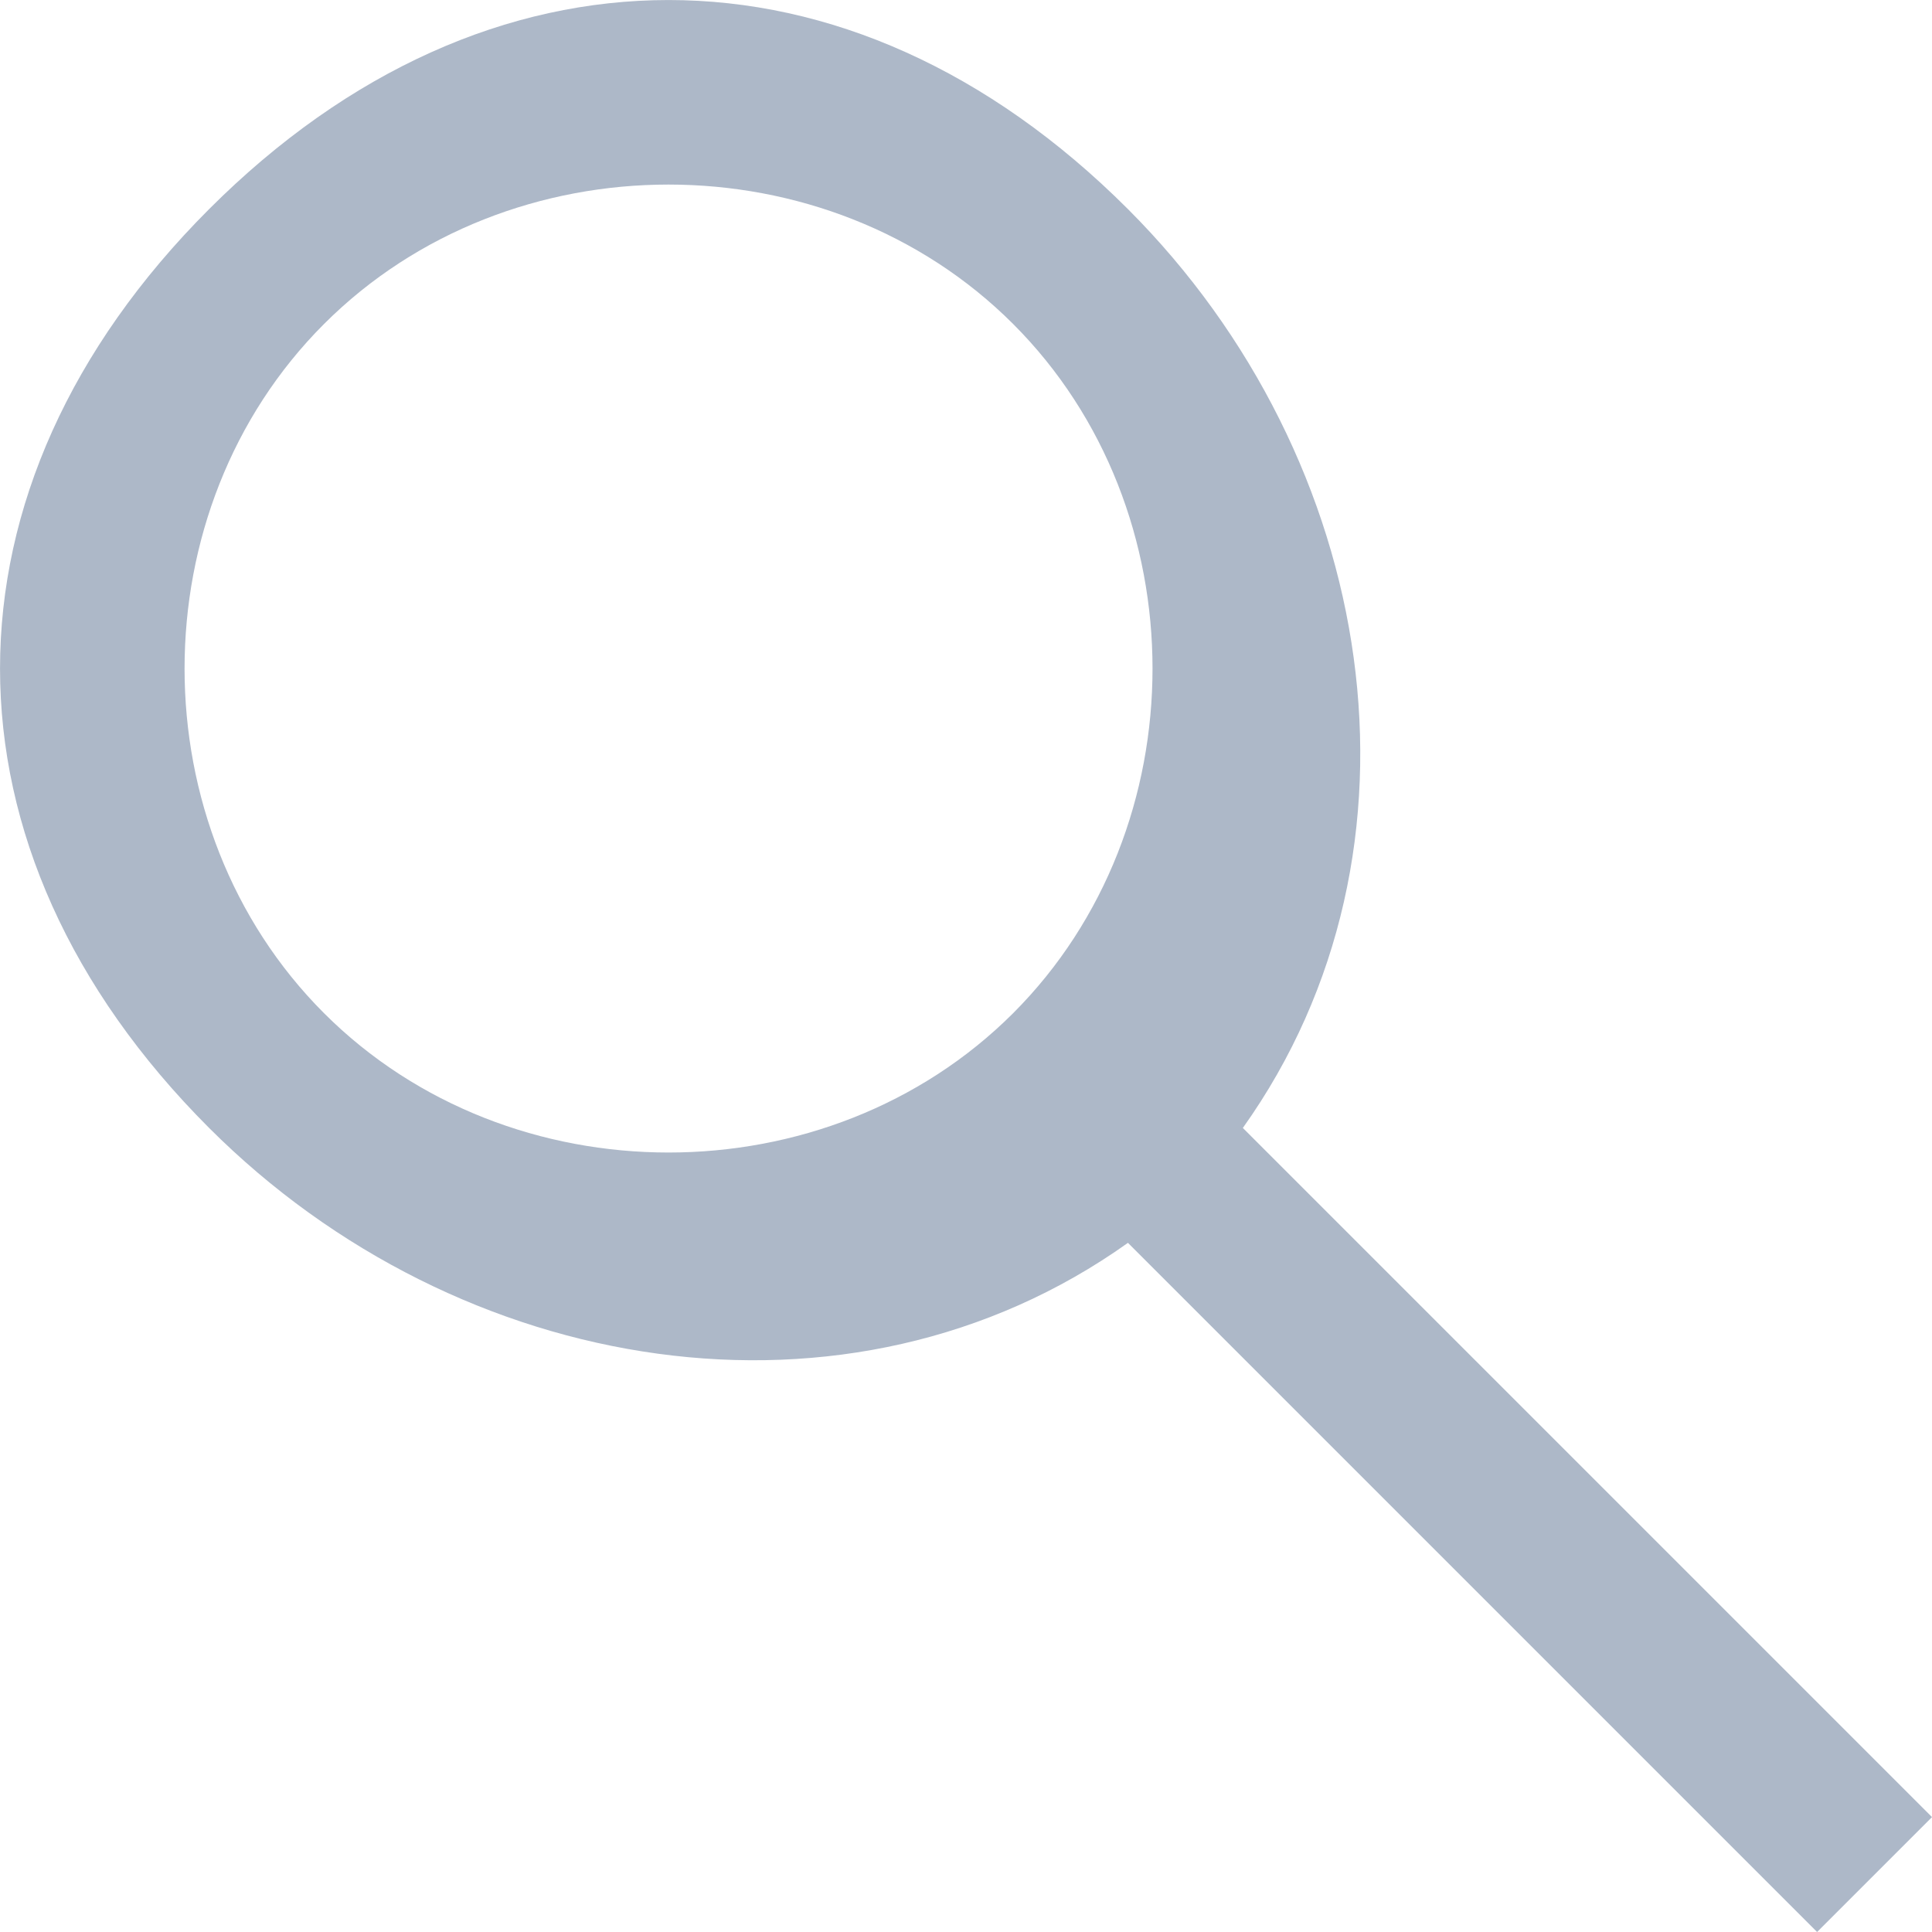
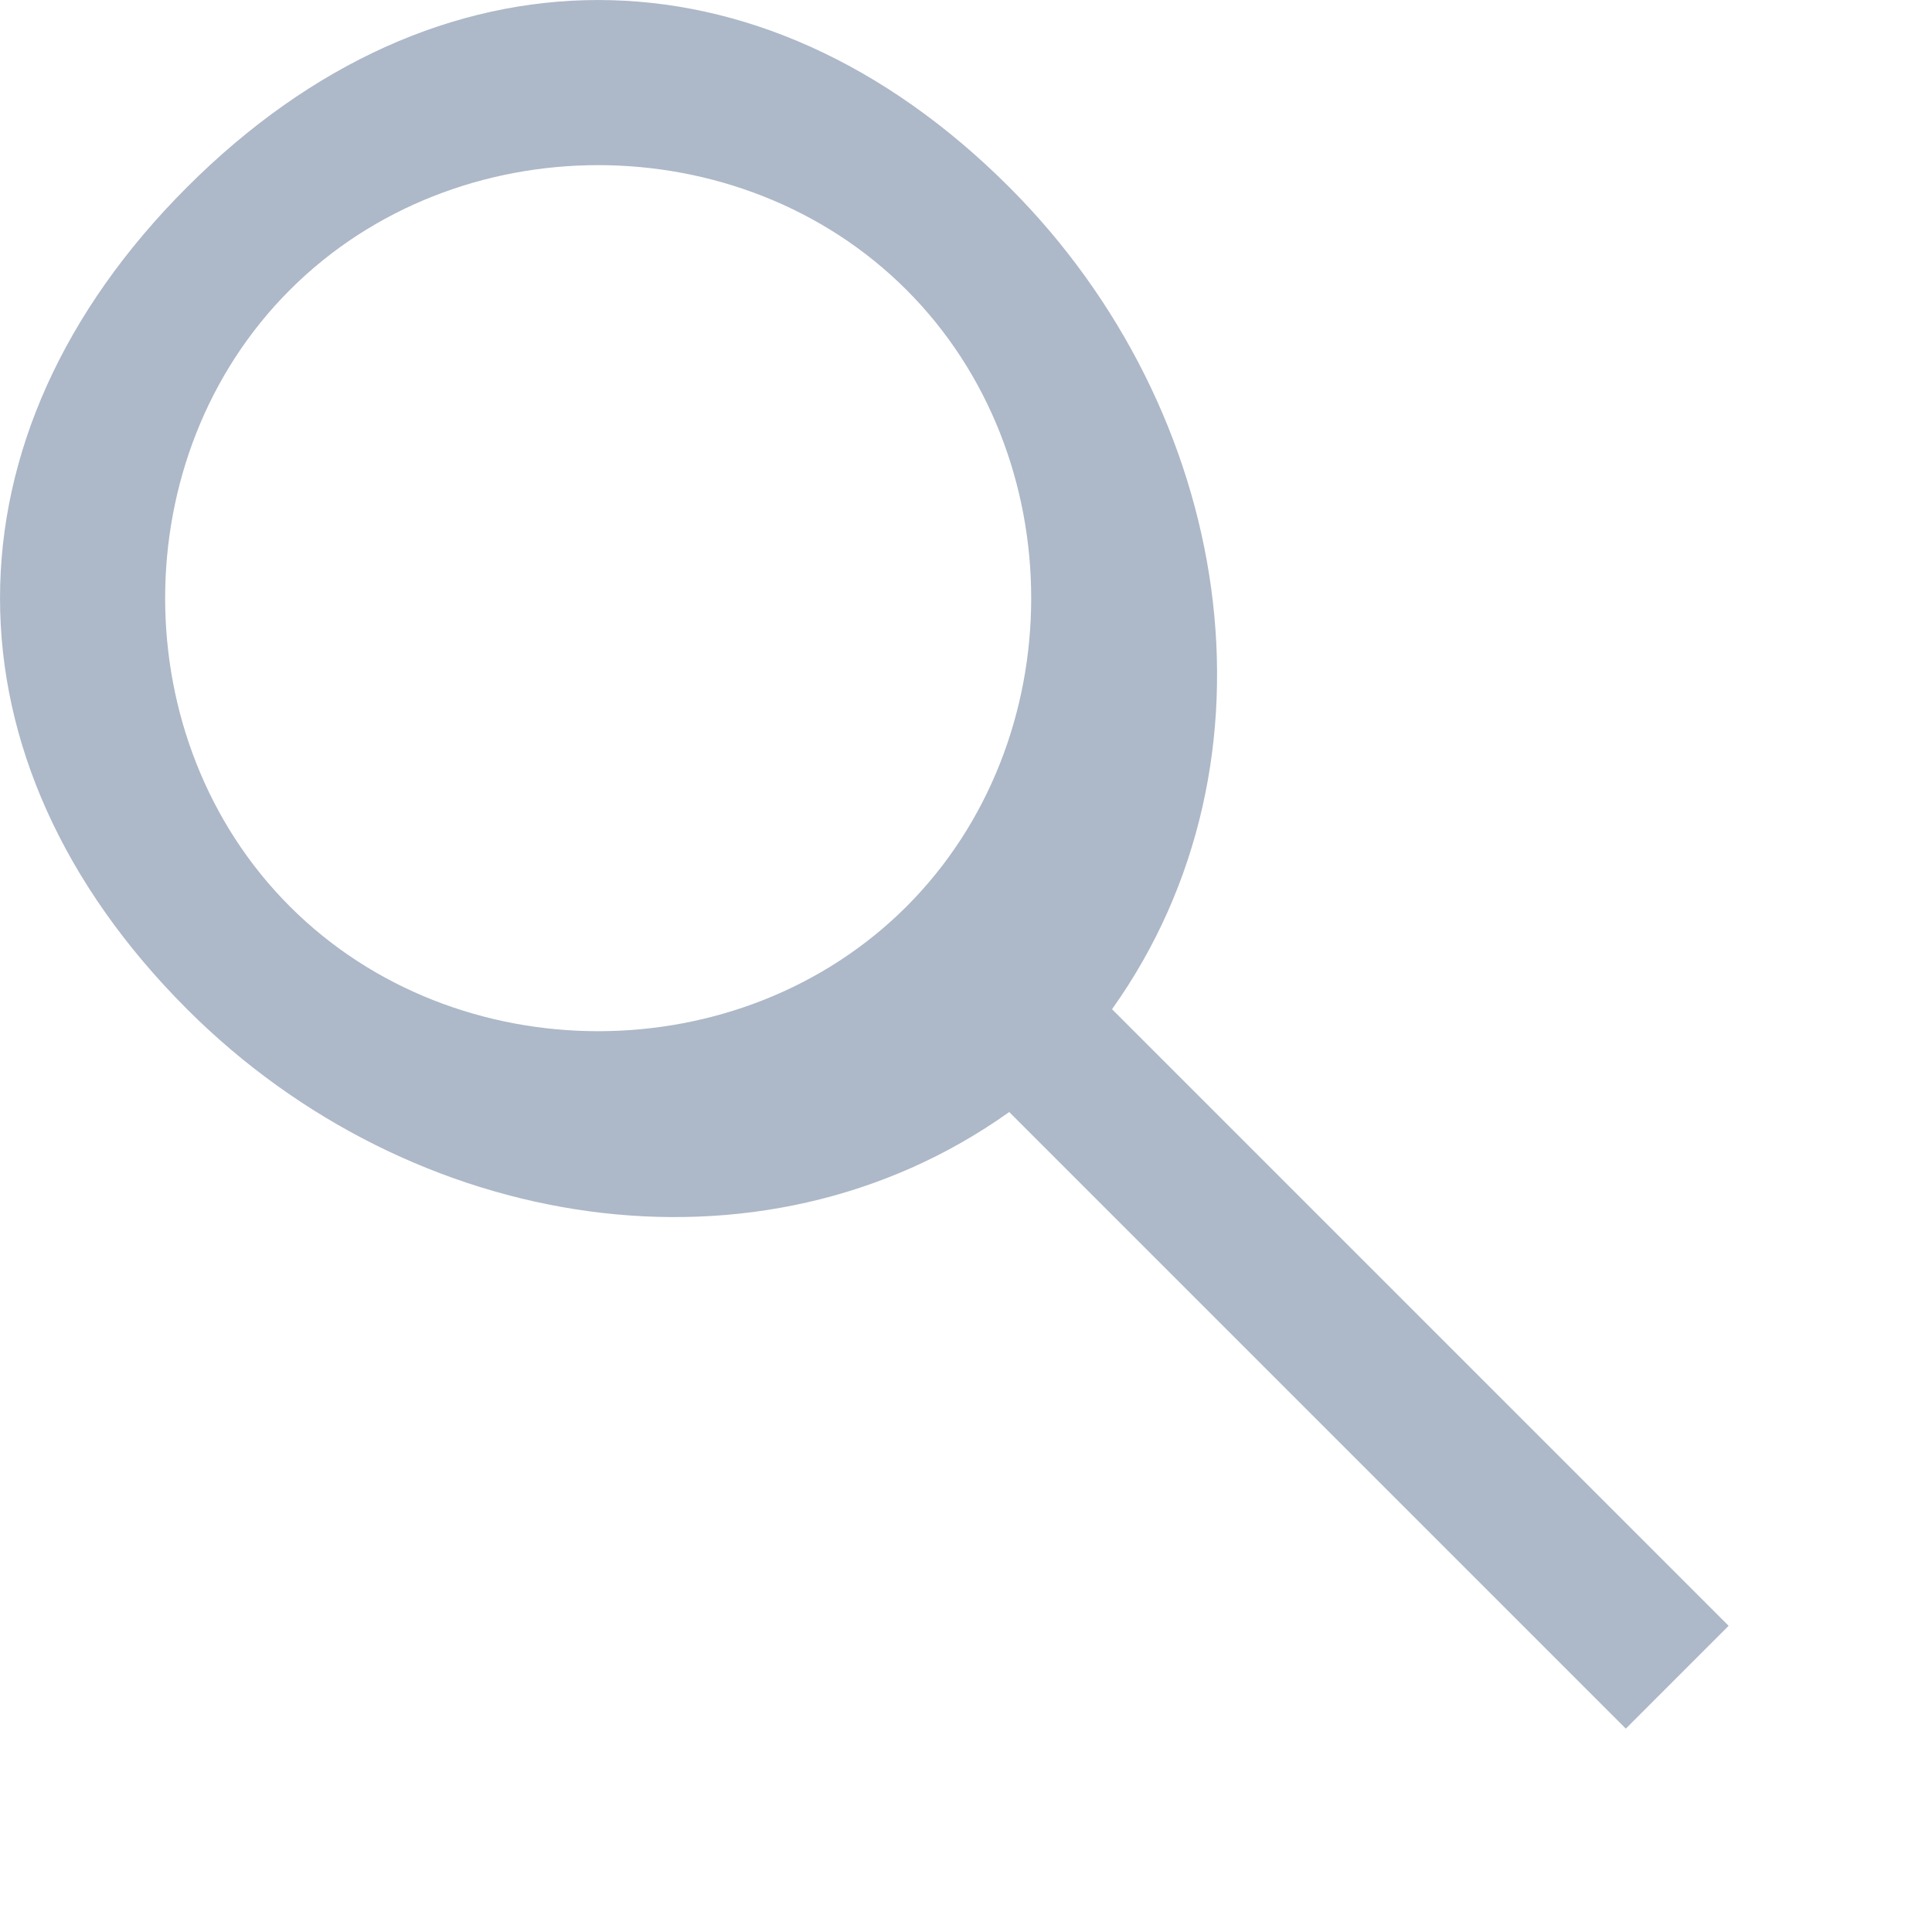
- <svg xmlns="http://www.w3.org/2000/svg" width="13" height="13" viewBox="0 0 17 17" fill="none">
+ <svg xmlns="http://www.w3.org/2000/svg" width="16" height="16" viewBox="0 0 19 19" fill="none">
  <path fill-rule="evenodd" clip-rule="evenodd" d="M10.936 9.925C12.684 7.472 12.126 4.041 9.925 1.84C7.472 -0.613 4.293 -0.613 1.84 1.84C-0.613 4.293 -0.613 7.472 1.84 9.925C4.041 12.126 7.472 12.684 9.925 10.936L15.989 17L17 15.989L10.936 9.925ZM8.915 2.851C10.55 4.486 10.55 7.279 8.915 8.915C7.279 10.55 4.486 10.55 2.851 8.915C1.215 7.279 1.215 4.486 2.851 2.851C4.486 1.215 7.279 1.215 8.915 2.851Z" fill="#ADB8C8" />
</svg>
